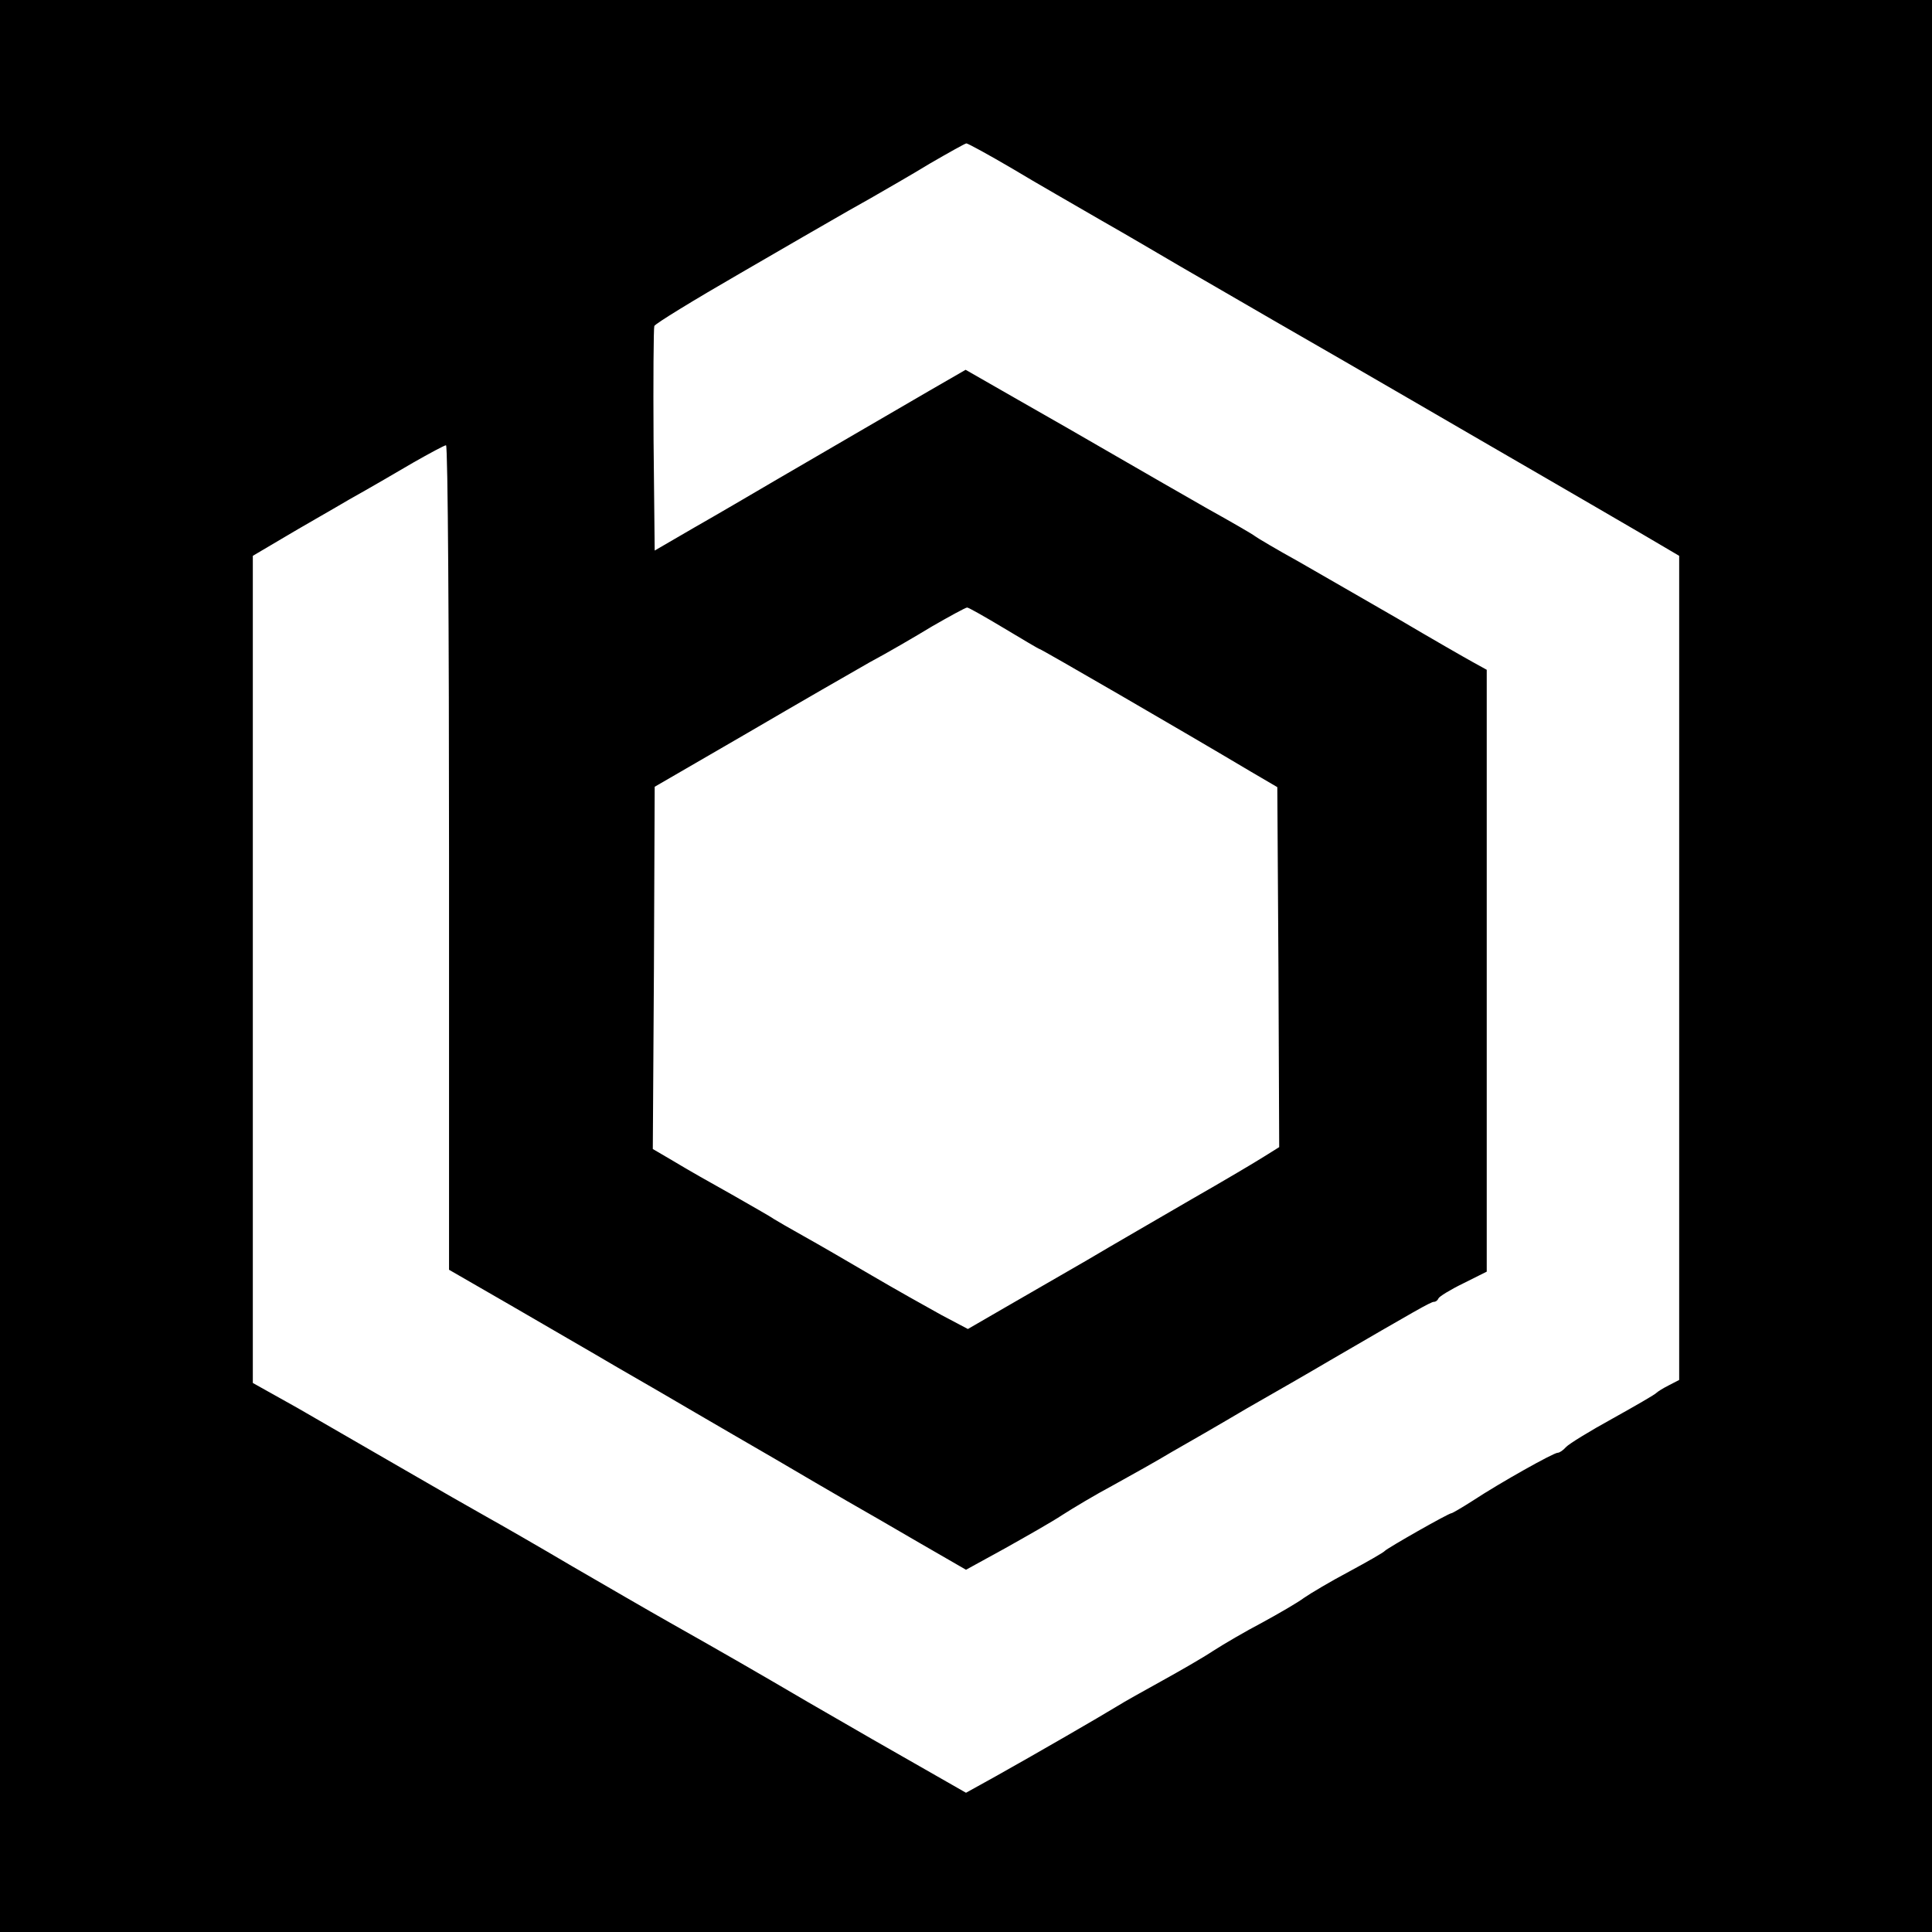
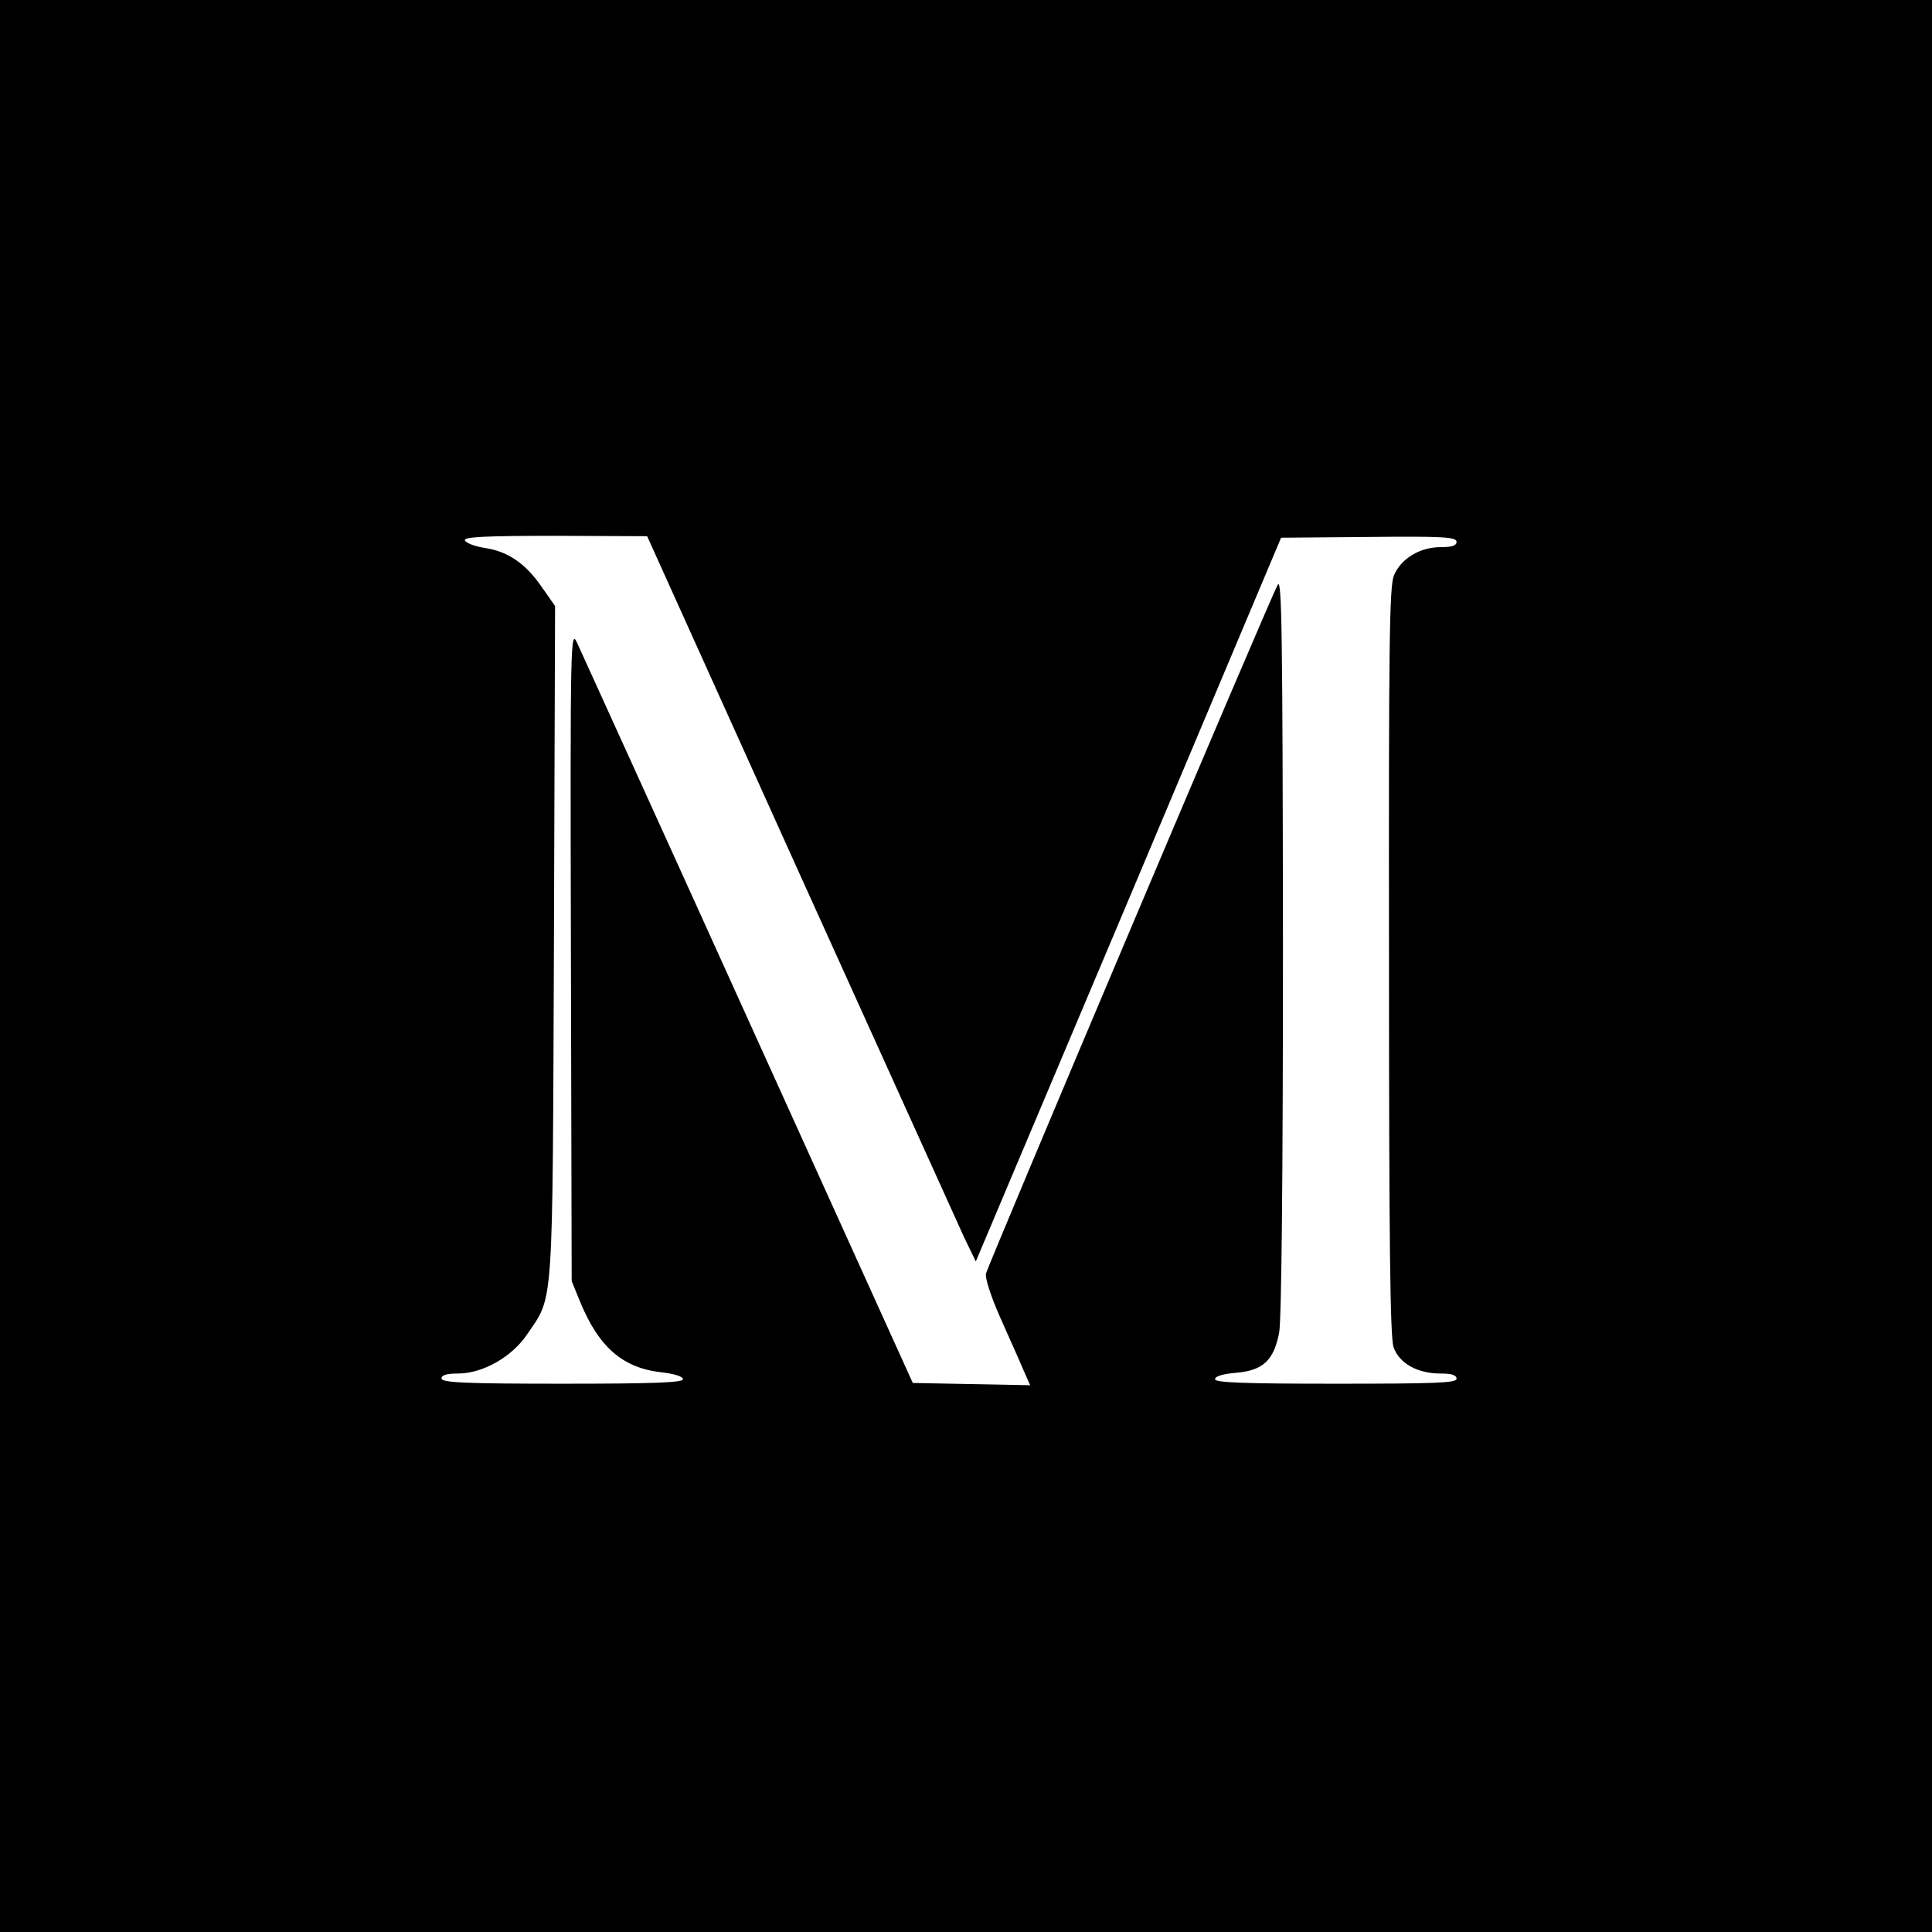
<svg xmlns="http://www.w3.org/2000/svg" version="1.0" width="512pt" height="512pt" viewBox="0 0 512 512" preserveAspectRatio="xMidYMid meet">
  <g transform="translate(0,512) scale(0.1,-0.1)" fill="#000000" stroke="none">
-     <path d="M0 2560 l0 -2560 2560 0 2560 0 0 2560 0 2560 -2560 0 -2560 0 0 -2560z m2683 2113 c63 -38 170 -99 237 -138 67 -38 160 -93 208 -121 48 -28 161 -93 252 -146 91 -52 253 -146 360 -208 107 -62 265 -154 350 -203 85 -49 201 -117 258 -150 l102 -60 0 -1092 0 -1092 -27 -14 c-16 -8 -30 -17 -33 -20 -3 -4 -55 -34 -116 -68 -62 -34 -117 -68 -124 -76 -7 -8 -17 -15 -22 -15 -11 0 -152 -79 -225 -127 -28 -18 -54 -33 -56 -33 -8 0 -171 -93 -177 -100 -3 -4 -45 -28 -95 -55 -49 -26 -103 -58 -120 -70 -16 -12 -66 -41 -110 -65 -44 -23 -102 -57 -130 -75 -27 -18 -88 -53 -135 -79 -47 -26 -101 -56 -120 -68 -44 -27 -210 -123 -317 -183 l-83 -46 -77 44 c-123 70 -219 125 -343 197 -133 78 -225 131 -365 210 -55 31 -172 99 -260 150 -88 52 -189 110 -225 130 -36 20 -137 78 -225 129 -88 51 -213 123 -277 160 l-118 66 0 1096 0 1096 83 49 c45 27 123 71 172 100 50 28 126 72 170 98 44 25 83 46 87 46 5 0 8 -492 8 -1092 l0 -1093 163 -94 c89 -52 216 -125 282 -164 66 -38 161 -93 210 -122 50 -29 144 -84 210 -122 66 -39 152 -89 190 -111 39 -22 125 -72 192 -111 l123 -71 102 56 c57 32 126 71 153 89 28 18 88 54 135 79 47 26 117 65 155 88 39 22 129 74 200 116 72 41 171 98 220 127 227 132 267 155 275 155 5 0 10 4 12 9 2 5 31 23 66 40 l62 31 0 798 0 797 -38 21 c-20 11 -109 62 -197 114 -88 51 -207 119 -264 152 -58 32 -110 63 -115 67 -6 5 -63 38 -126 73 -63 36 -171 98 -240 138 -69 40 -187 108 -263 151 l-138 79 -97 -56 c-126 -73 -259 -151 -402 -234 -63 -37 -162 -95 -220 -128 l-105 -61 -3 292 c-1 160 0 297 2 303 2 6 105 69 228 140 122 71 235 136 249 144 14 8 57 33 95 54 38 22 110 63 159 93 50 29 93 53 96 53 4 0 59 -30 122 -67z m-22 -1218 c50 -30 92 -55 94 -55 4 0 377 -216 560 -325 l70 -41 3 -477 2 -477 -40 -25 c-22 -14 -108 -65 -192 -113 -84 -49 -209 -121 -278 -162 -69 -40 -168 -97 -220 -127 l-95 -55 -70 37 c-38 21 -122 68 -185 105 -63 37 -144 84 -180 104 -36 20 -72 41 -80 46 -8 6 -58 34 -110 64 -52 29 -121 68 -152 87 l-58 34 3 480 2 480 245 142 c135 79 281 163 325 188 45 24 119 67 165 95 47 27 89 50 93 50 4 0 48 -25 98 -55z" />
+     <path d="M0 2560 l0 -2560 2560 0 2560 0 0 2560 0 2560 -2560 0 -2560 0 0 -2560z m2120 242 c223 -493 419 -926 435 -961 l31 -64 405 959 404 959 233 2 c196 2 232 0 232 -13 0 -10 -12 -14 -42 -14 -55 0 -105 -30 -124 -75 -12 -29 -14 -184 -13 -1022 0 -738 3 -997 12 -1023 15 -43 63 -70 125 -70 29 0 42 -4 42 -14 0 -11 -57 -13 -320 -13 -245 0 -320 3 -320 12 0 8 21 14 56 17 71 6 100 33 114 107 6 34 10 406 10 1030 -1 826 -3 972 -14 951 -22 -39 -768 -1803 -773 -1825 -3 -12 14 -63 37 -115 23 -52 51 -114 61 -138 l19 -43 -156 3 -155 3 -435 960 c-239 528 -444 978 -454 1000 -18 39 -19 26 -17 -825 l2 -865 22 -54 c50 -122 114 -177 218 -188 33 -4 55 -11 55 -18 0 -9 -77 -12 -320 -12 -259 0 -320 3 -320 14 0 9 14 13 44 13 65 0 143 44 183 104 71 104 67 53 71 1040 l3 890 -35 50 c-44 64 -91 95 -152 104 -26 4 -49 13 -52 20 -3 9 49 12 240 12 l243 -1 405 -897z" />
  </g>
</svg>
